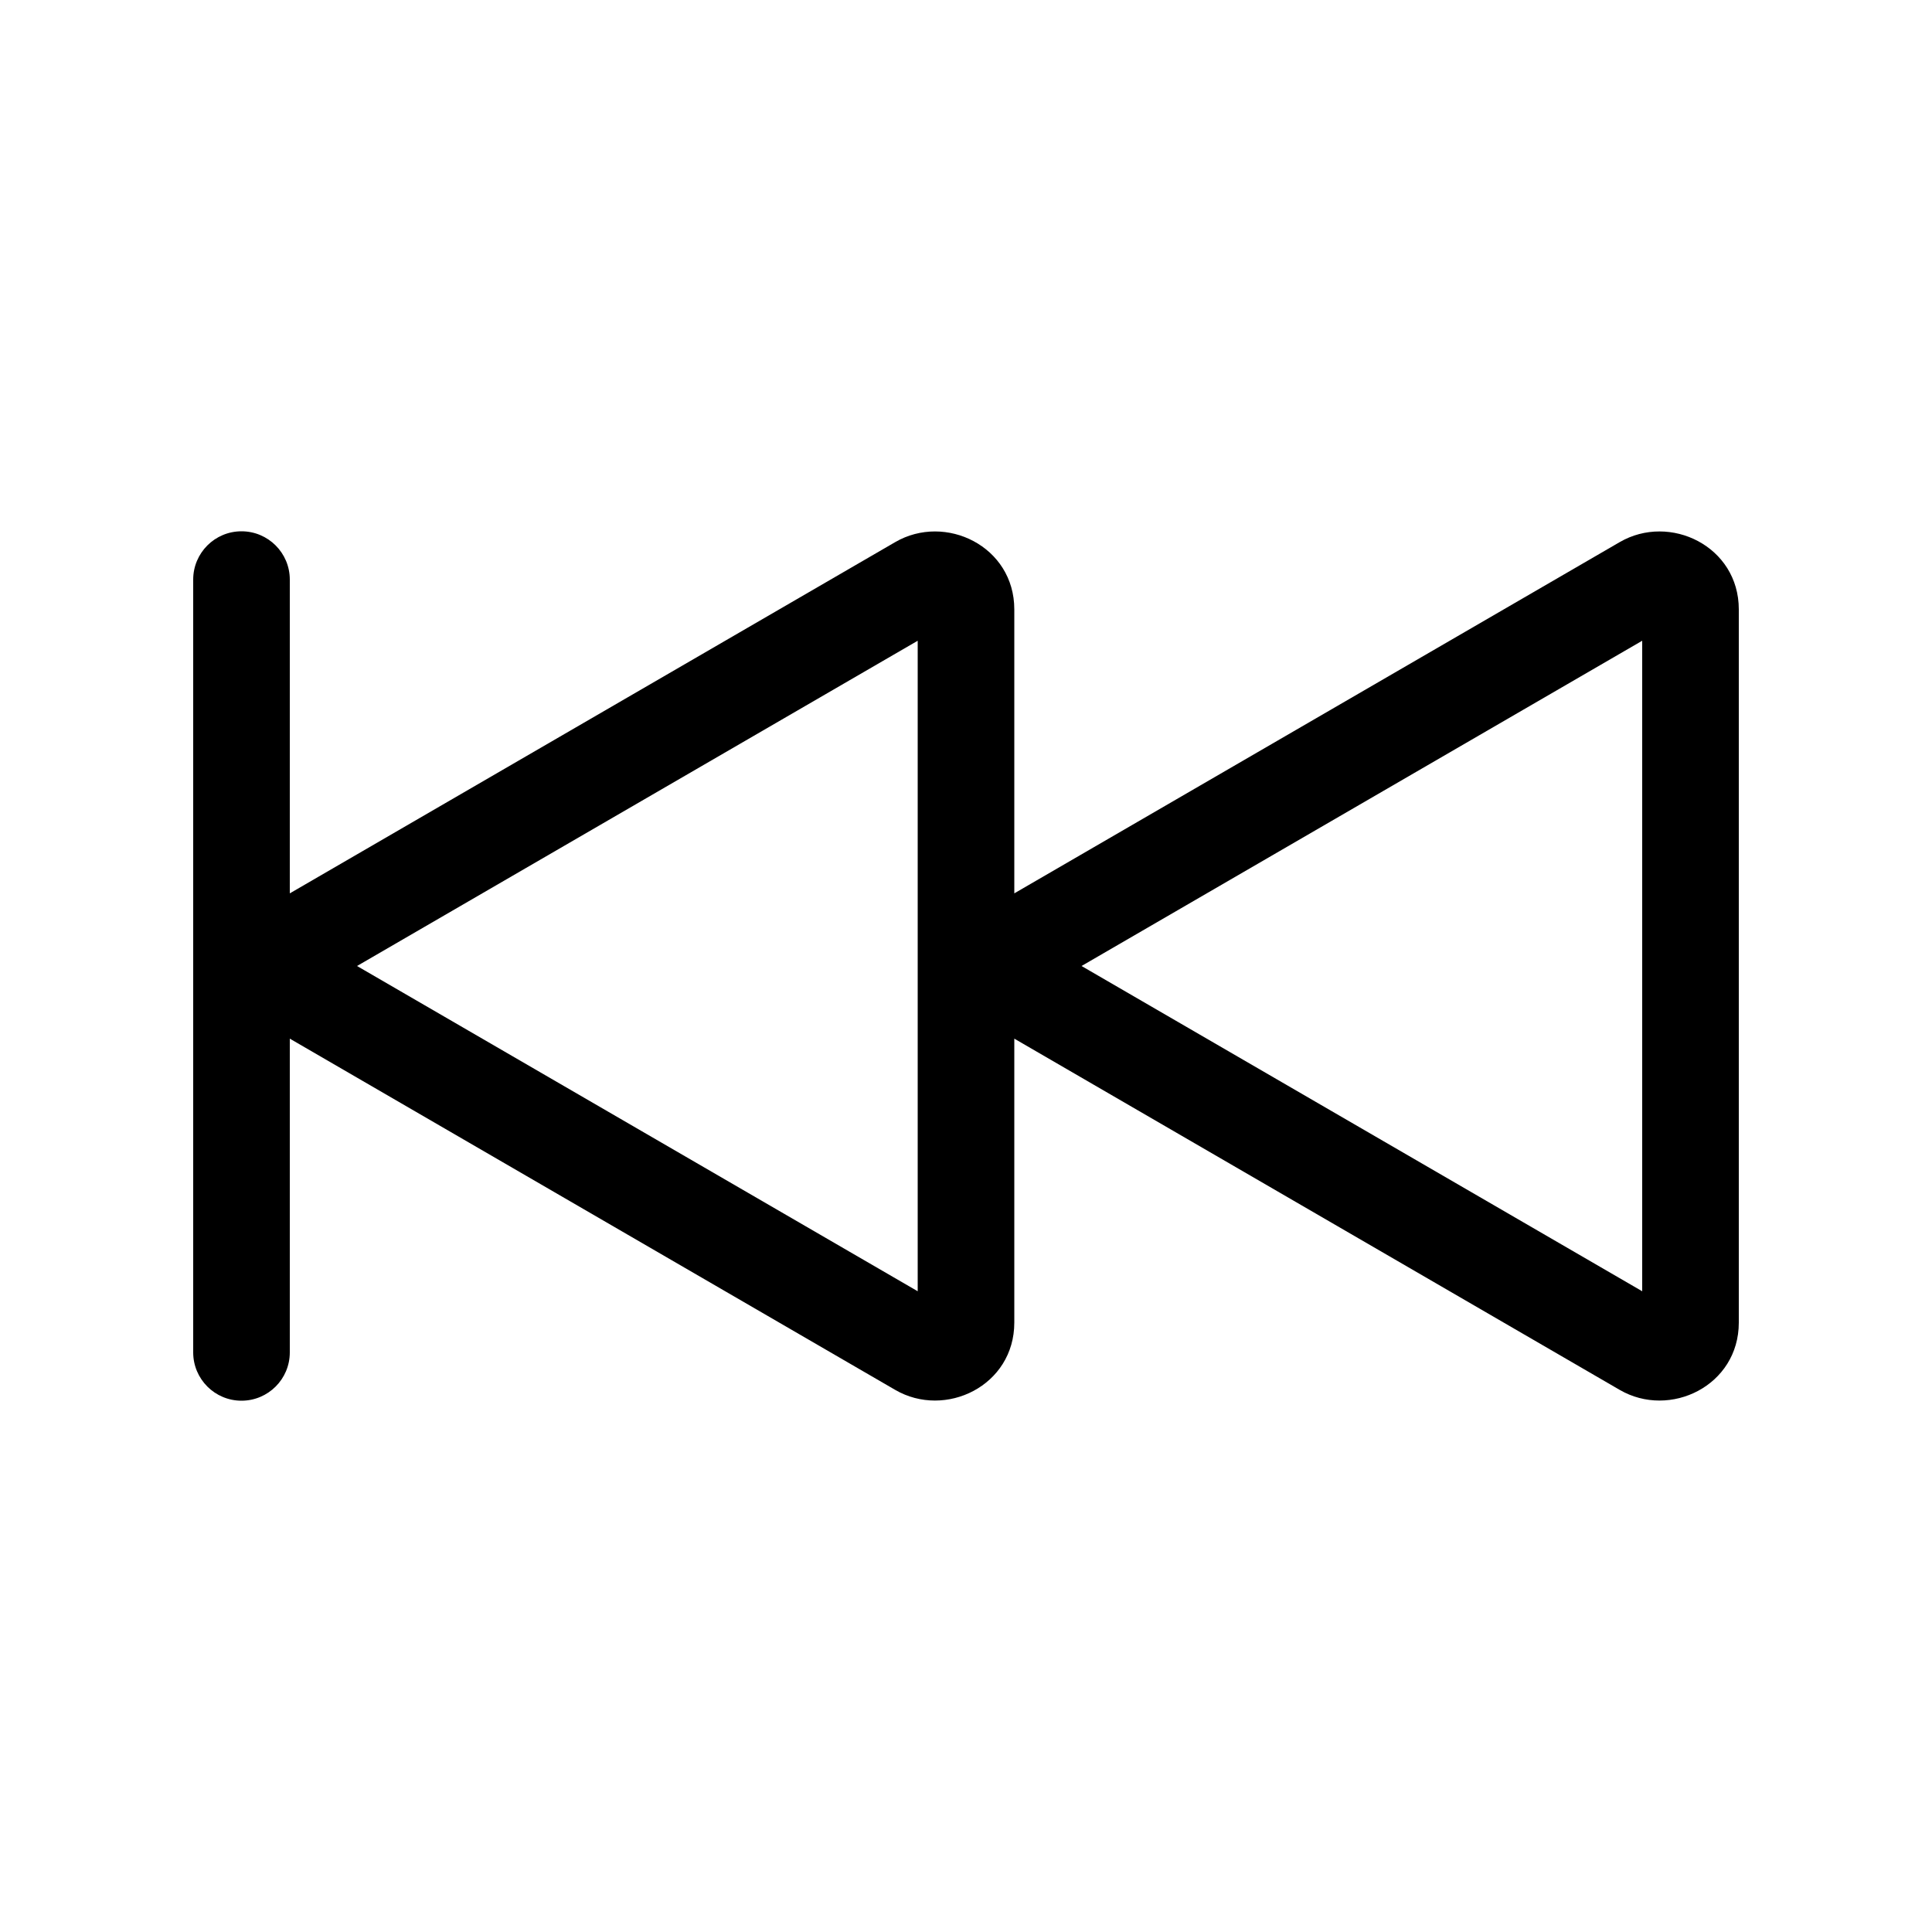
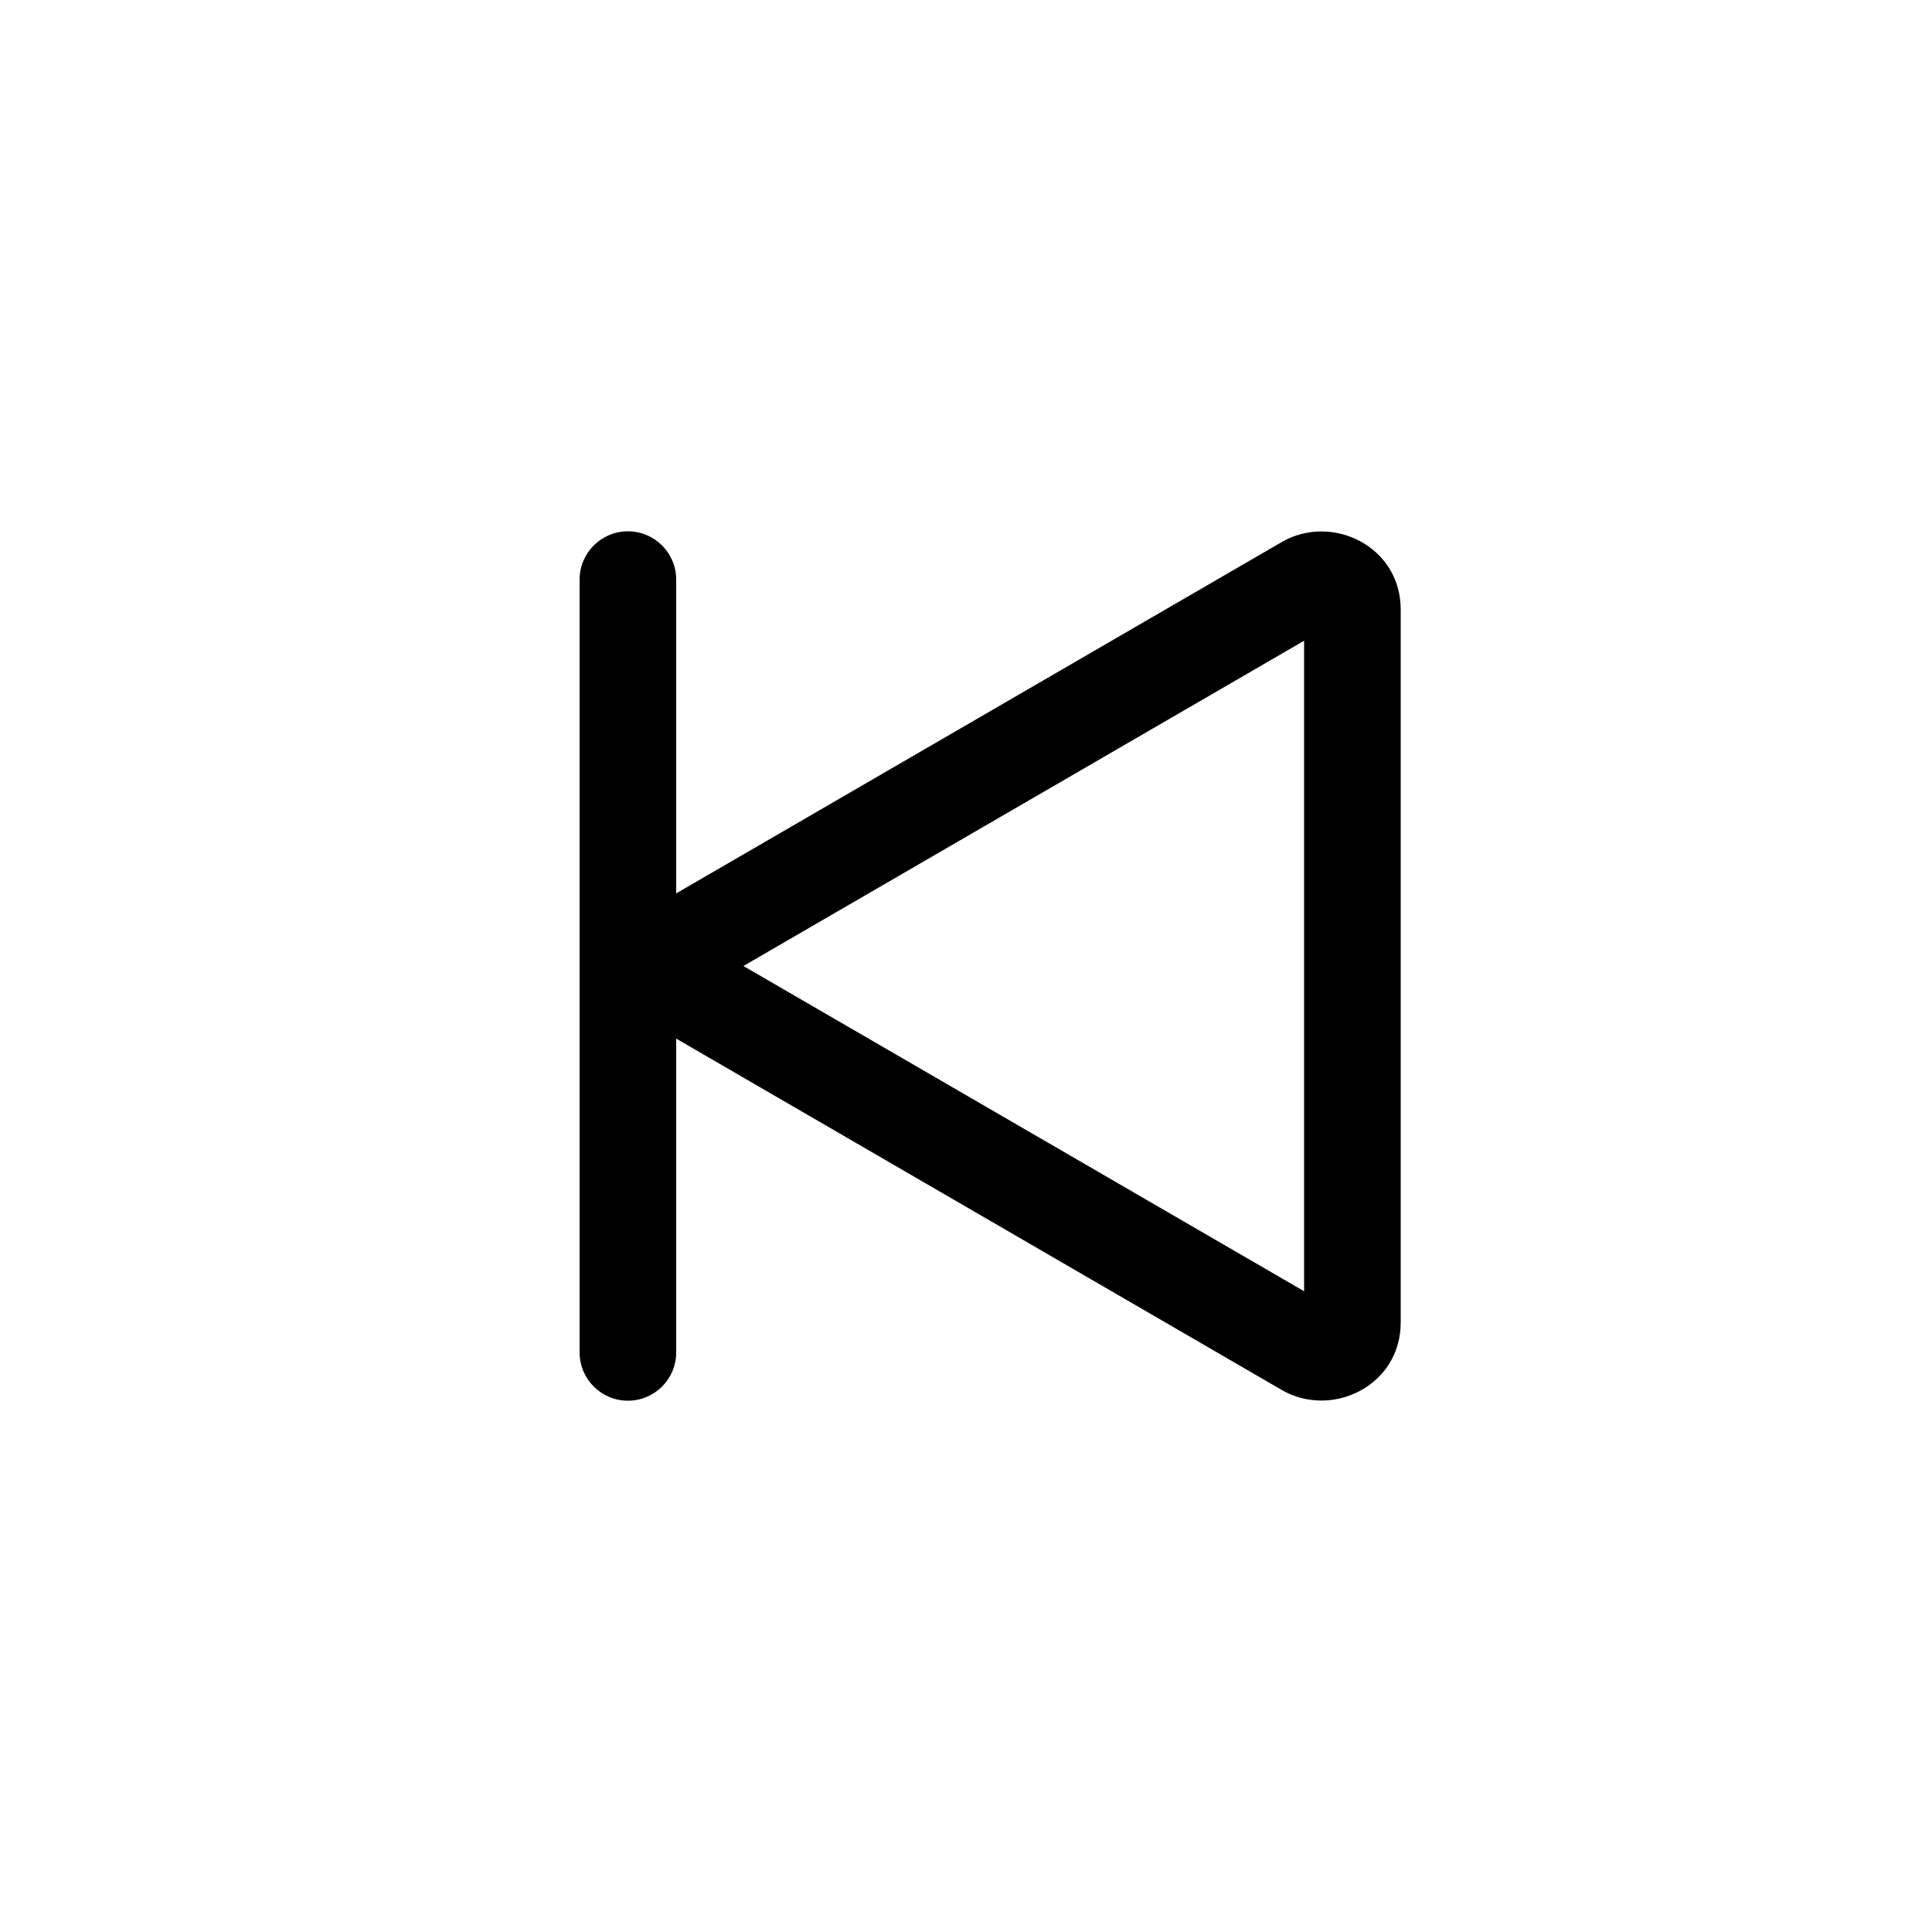
- <svg xmlns="http://www.w3.org/2000/svg" class="bi bi-skip-backward" width="1em" height="1em" viewBox="0 0 20 20" fill="currentColor">
-   <path fill-rule="evenodd" d="M2.5 5.5A.5.5 0 013 6v3.248l6.267-3.636c.52-.302 1.233.043 1.233.696v2.94l6.267-3.636c.52-.302 1.233.043 1.233.696v7.384c0 .653-.713.998-1.233.696L10.5 10.752v2.94c0 .653-.713.998-1.233.696L3 10.752V14a.5.5 0 01-1 0V6a.5.5 0 01.5-.5zm7 1.133L3.696 10 9.5 13.367V6.633zm7.5 0L11.196 10 17 13.367V6.633z" clip-rule="evenodd" />
+ <svg xmlns="http://www.w3.org/2000/svg" class="bi bi-skip-start" width="1em" height="1em" viewBox="0 0 20 20" fill="currentColor">
+   <path fill-rule="evenodd" d="M6.5 5.5A.5.5 0 006 6v8a.5.5 0 001 0V6a.5.5 0 00-.5-.5z" clip-rule="evenodd" />
+   <path fill-rule="evenodd" d="M7.696 10L13.5 6.633v6.734L7.696 10zm-.792-.696a.802.802 0 000 1.392l6.363 3.692c.52.302 1.233-.043 1.233-.696V6.308c0-.653-.713-.998-1.233-.696L6.904 9.304z" clip-rule="evenodd" />
</svg>
